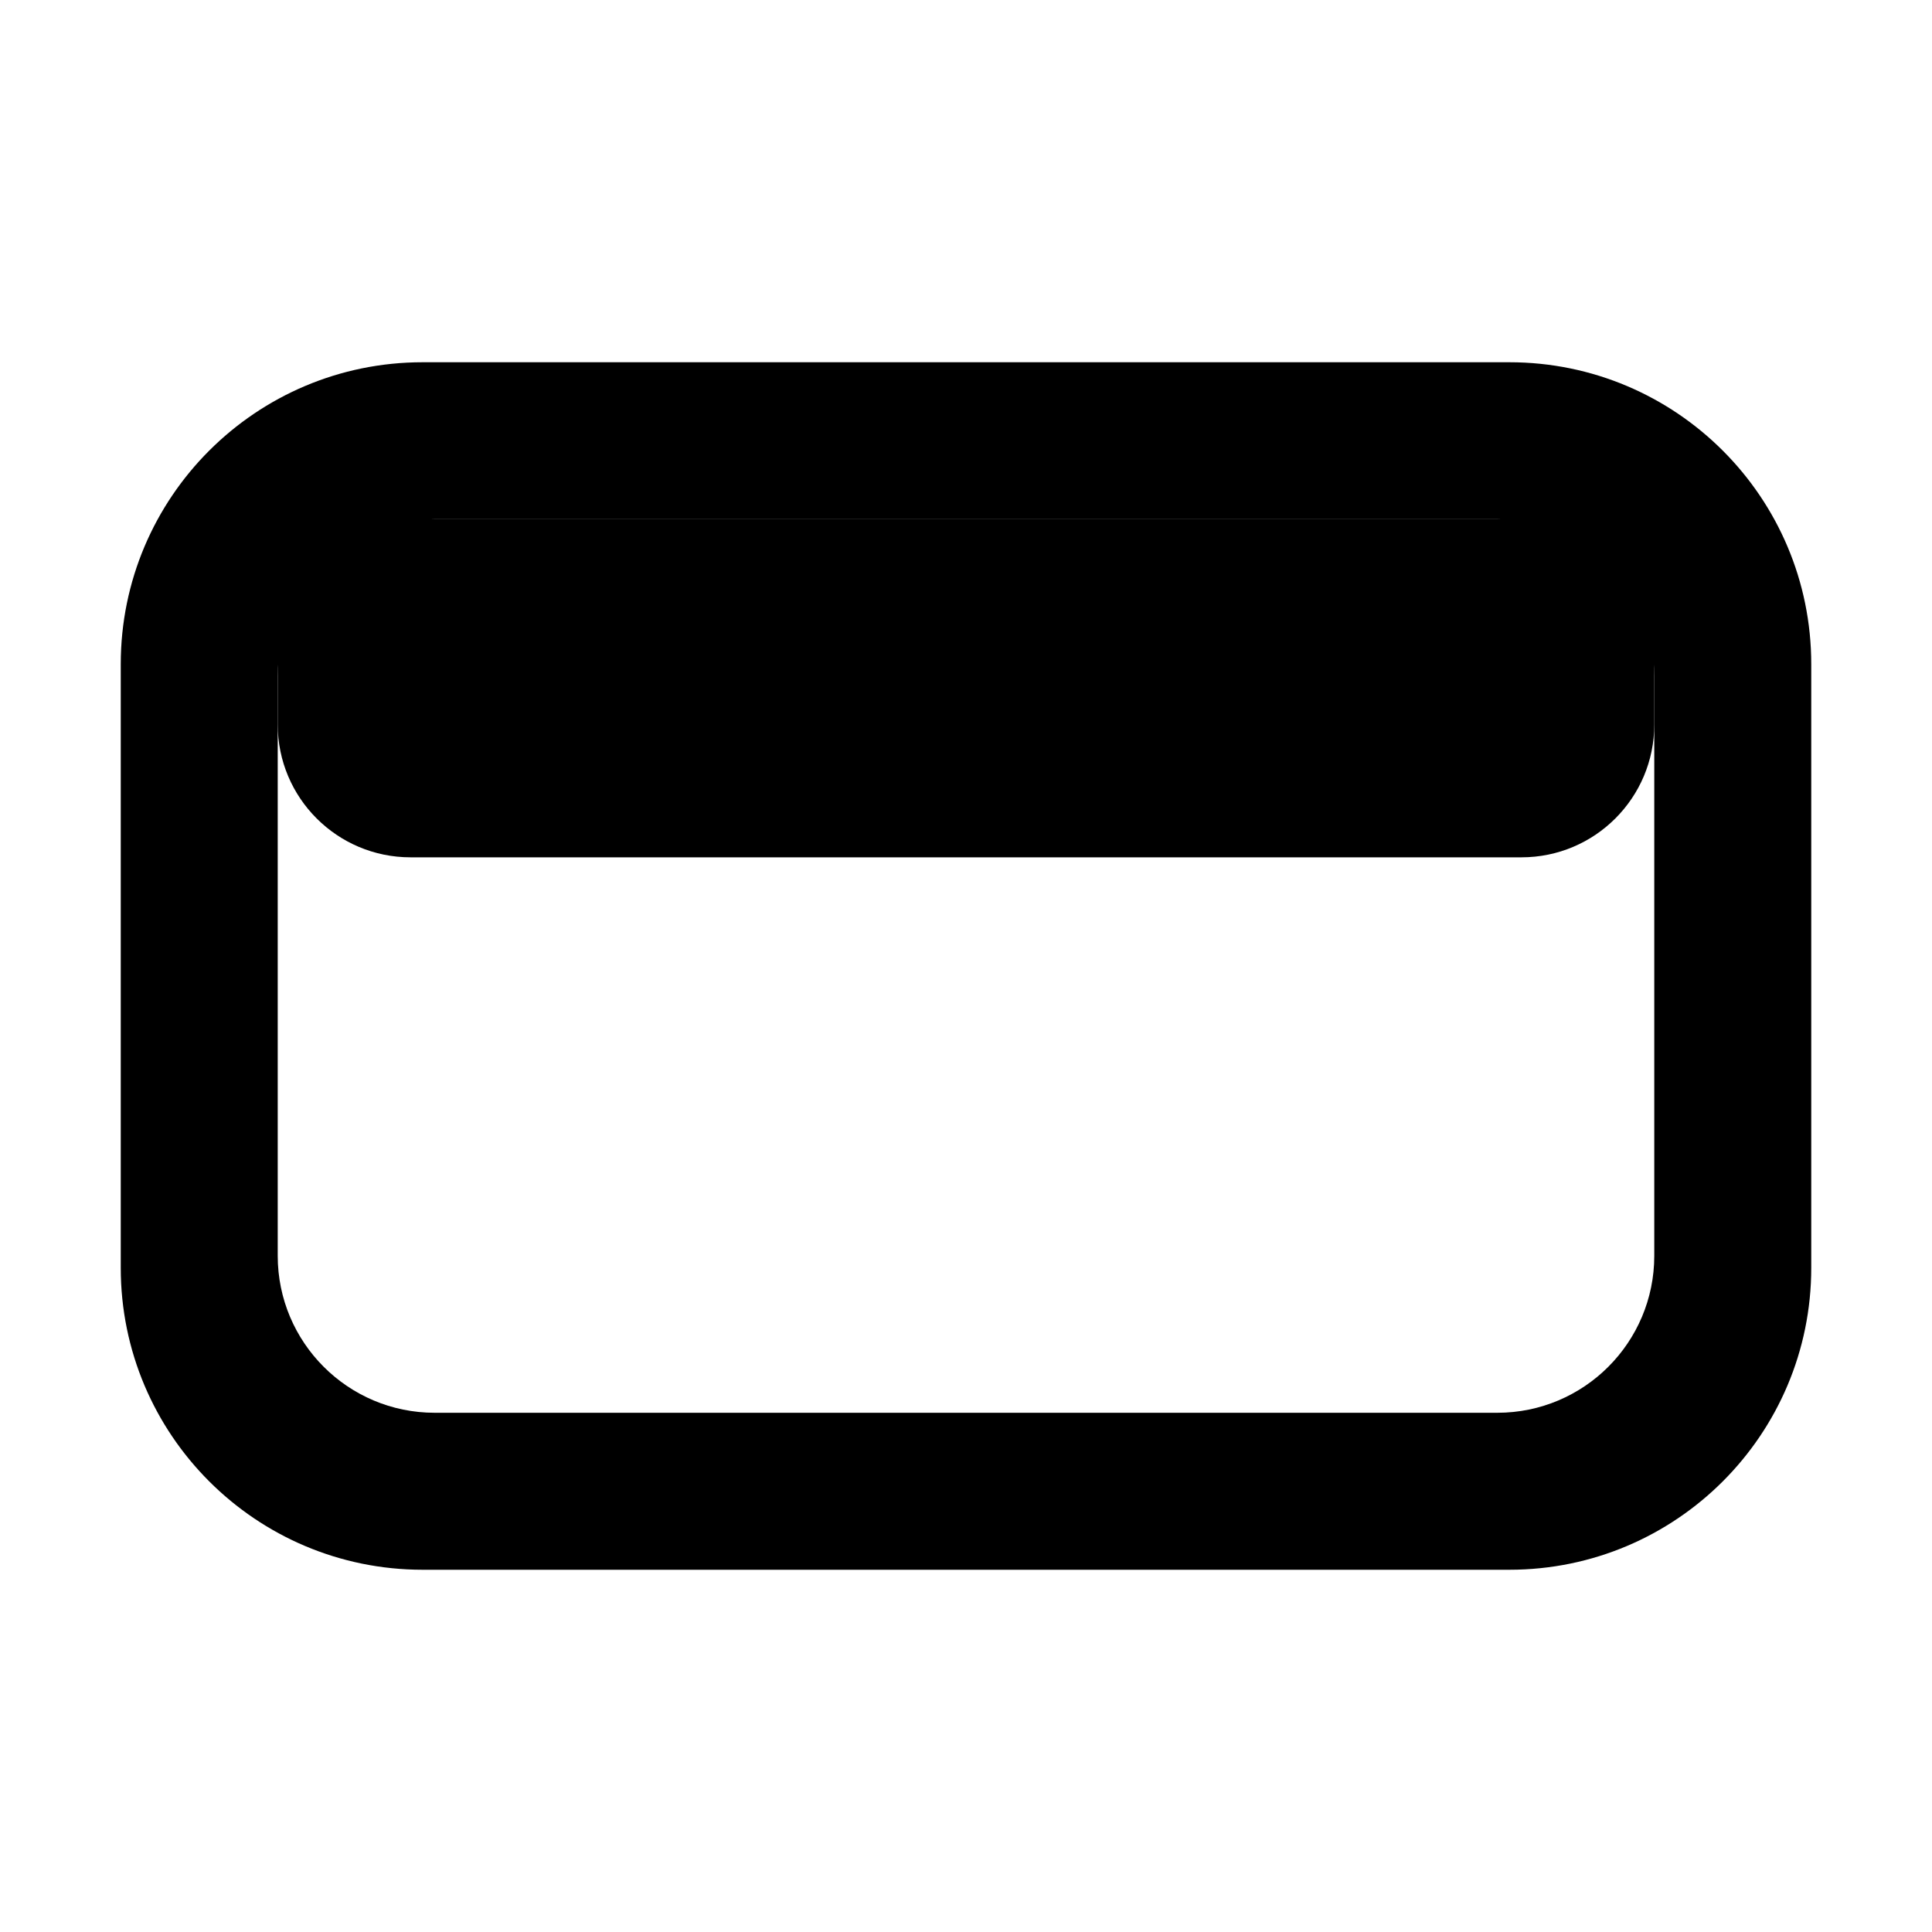
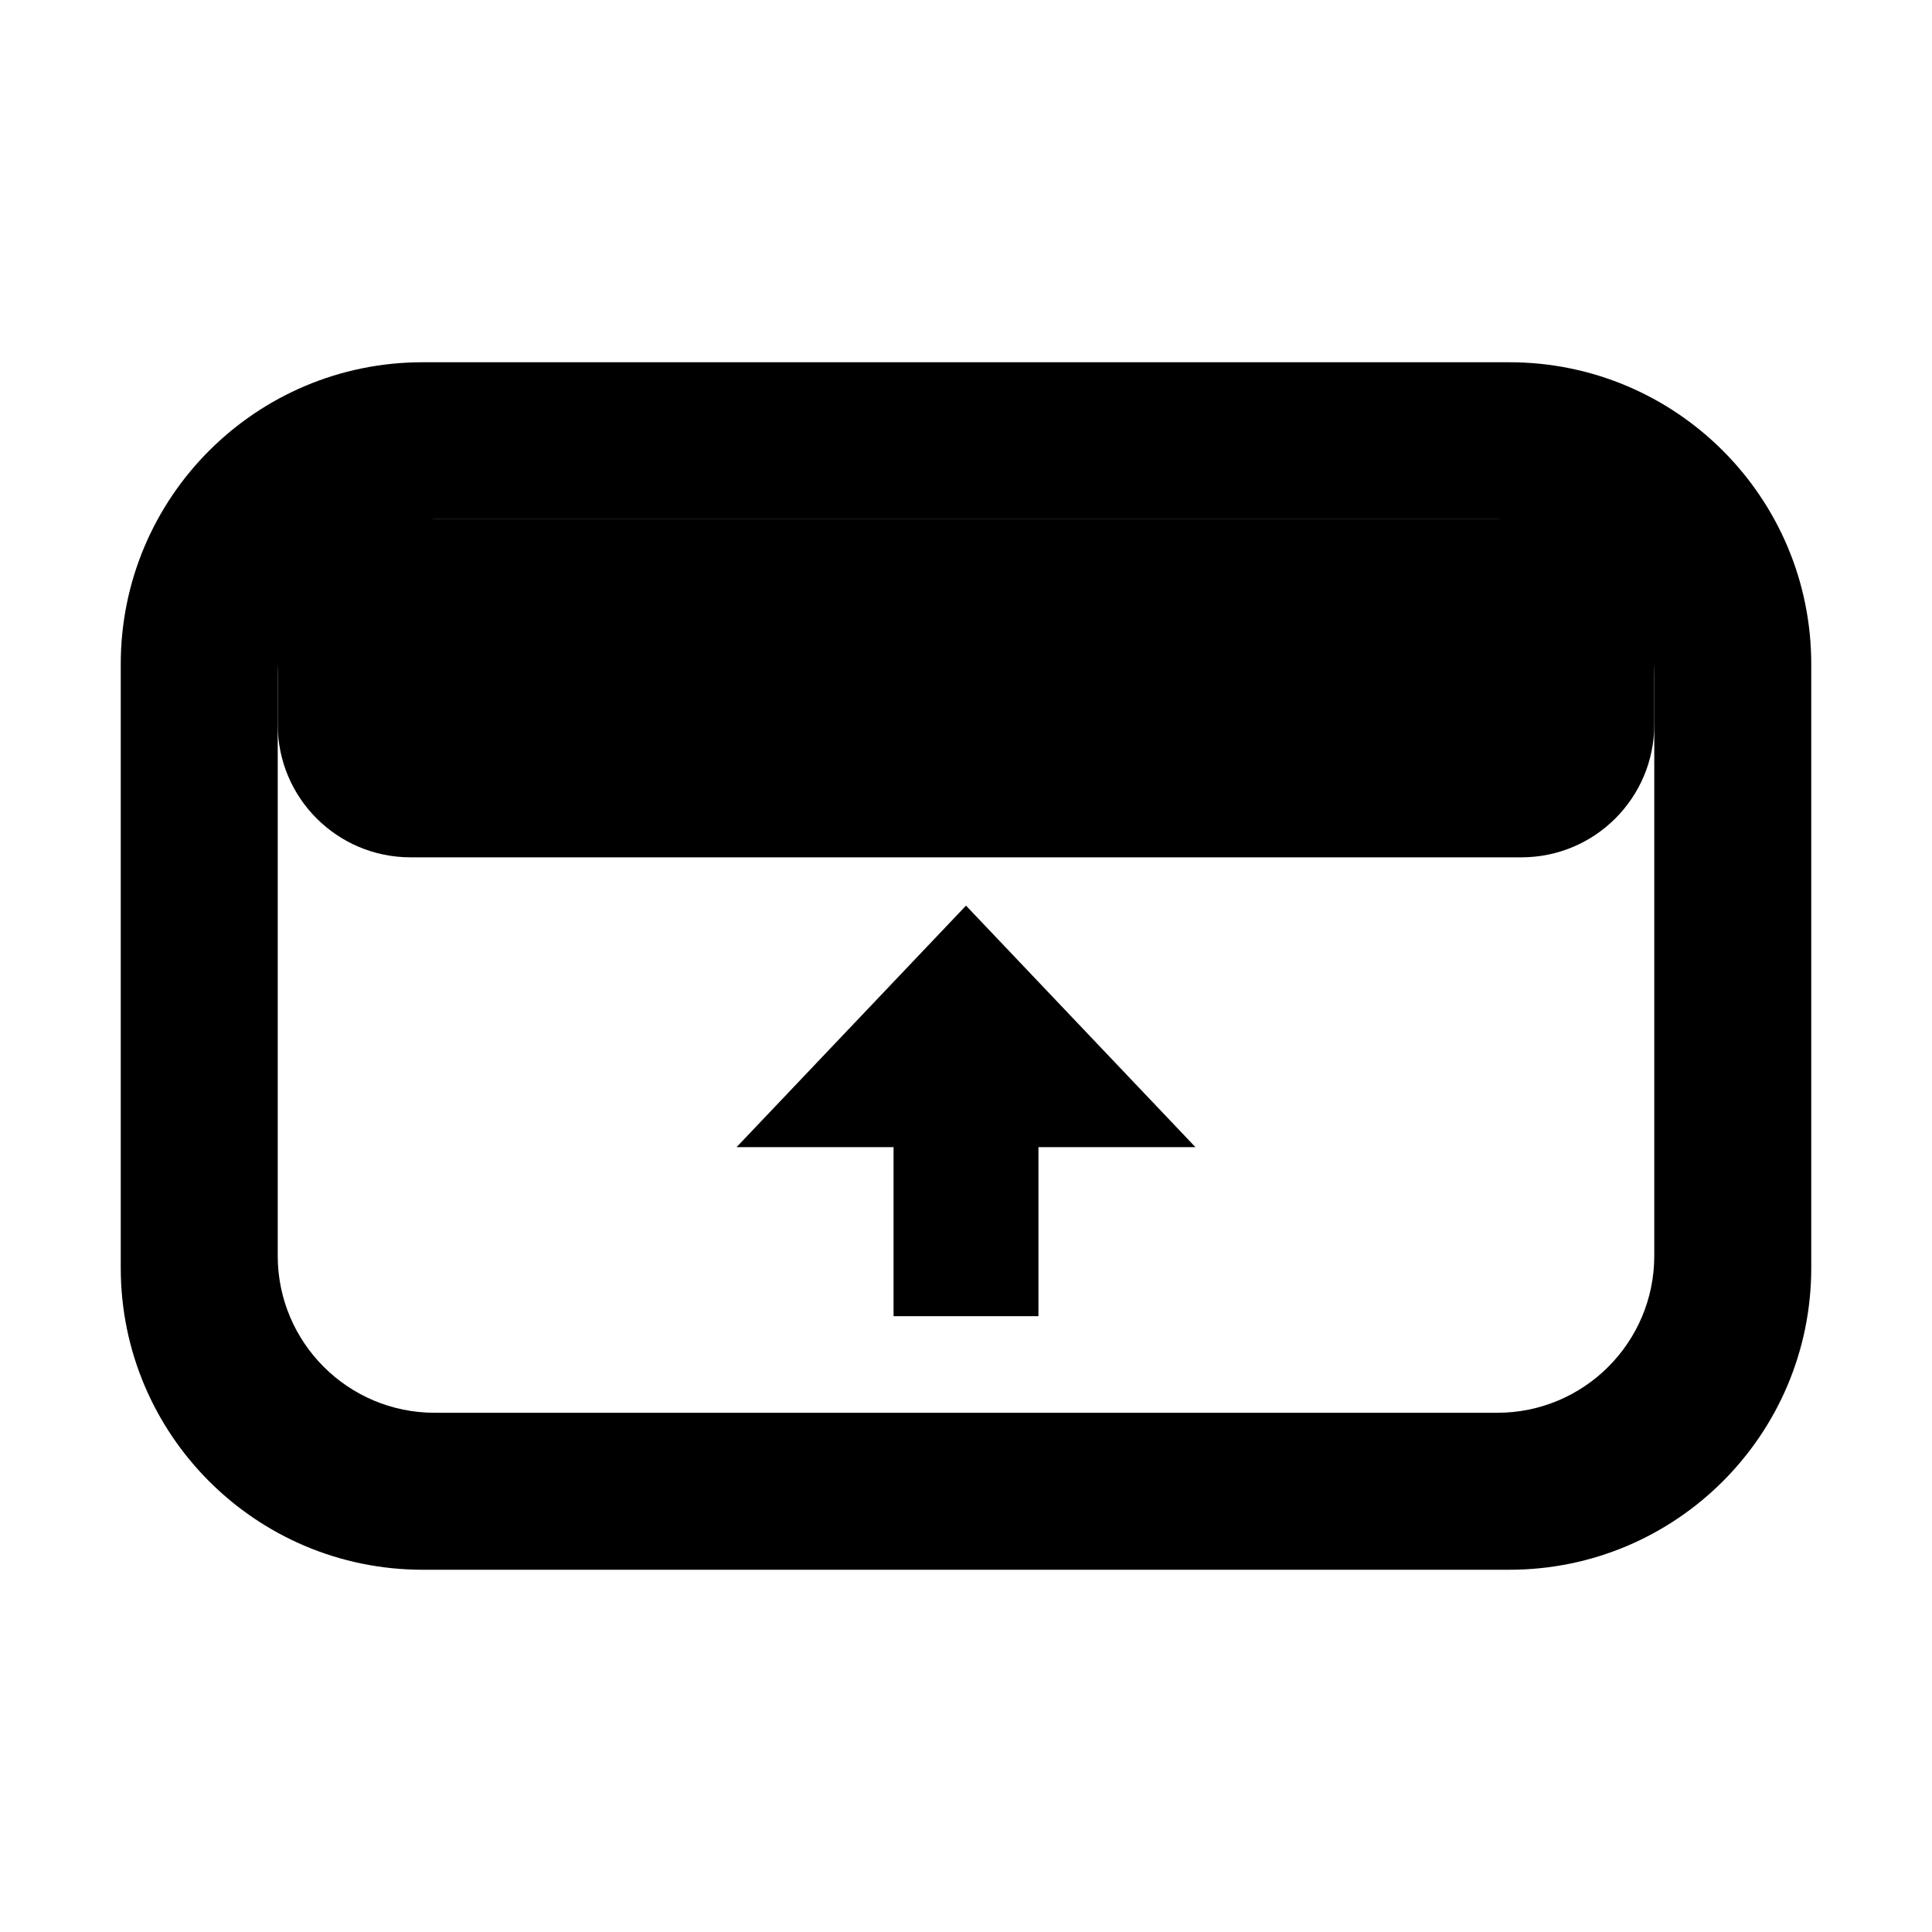
<svg xmlns="http://www.w3.org/2000/svg" width="16" height="16" viewBox="0 0 16 16" fill="currentColor">
  <path fill-rule="evenodd" d="M3.5 3 H12.5 A2.5 2.5 0 0 1 15 5.5 V10.5 A2.5 2.5 0 0 1 12.5 13 H3.5 A2.5 2.5 0 0 1 1 10.5 V5.5 A2.5 2.5 0 0 1 3.5 3 Z M3.6 4.3 H12.4 A1.3 1.3 0 0 1 13.7 5.6 V10.4 A1.3 1.3 0 0 1 12.4 11.7 H3.6 A1.3 1.3 0 0 1 2.3 10.4 V5.6 A1.3 1.3 0 0 1 3.6 4.3 Z" />
  <rect x="2.3" y="4.3" width="11.4" height="2.8" rx="1.1" />
+   <path d="M7.4 10.9 V9.5 H6.1 L8 7.5 L9.9 9.5 H8.6 V10.9 Z" />
</svg>
